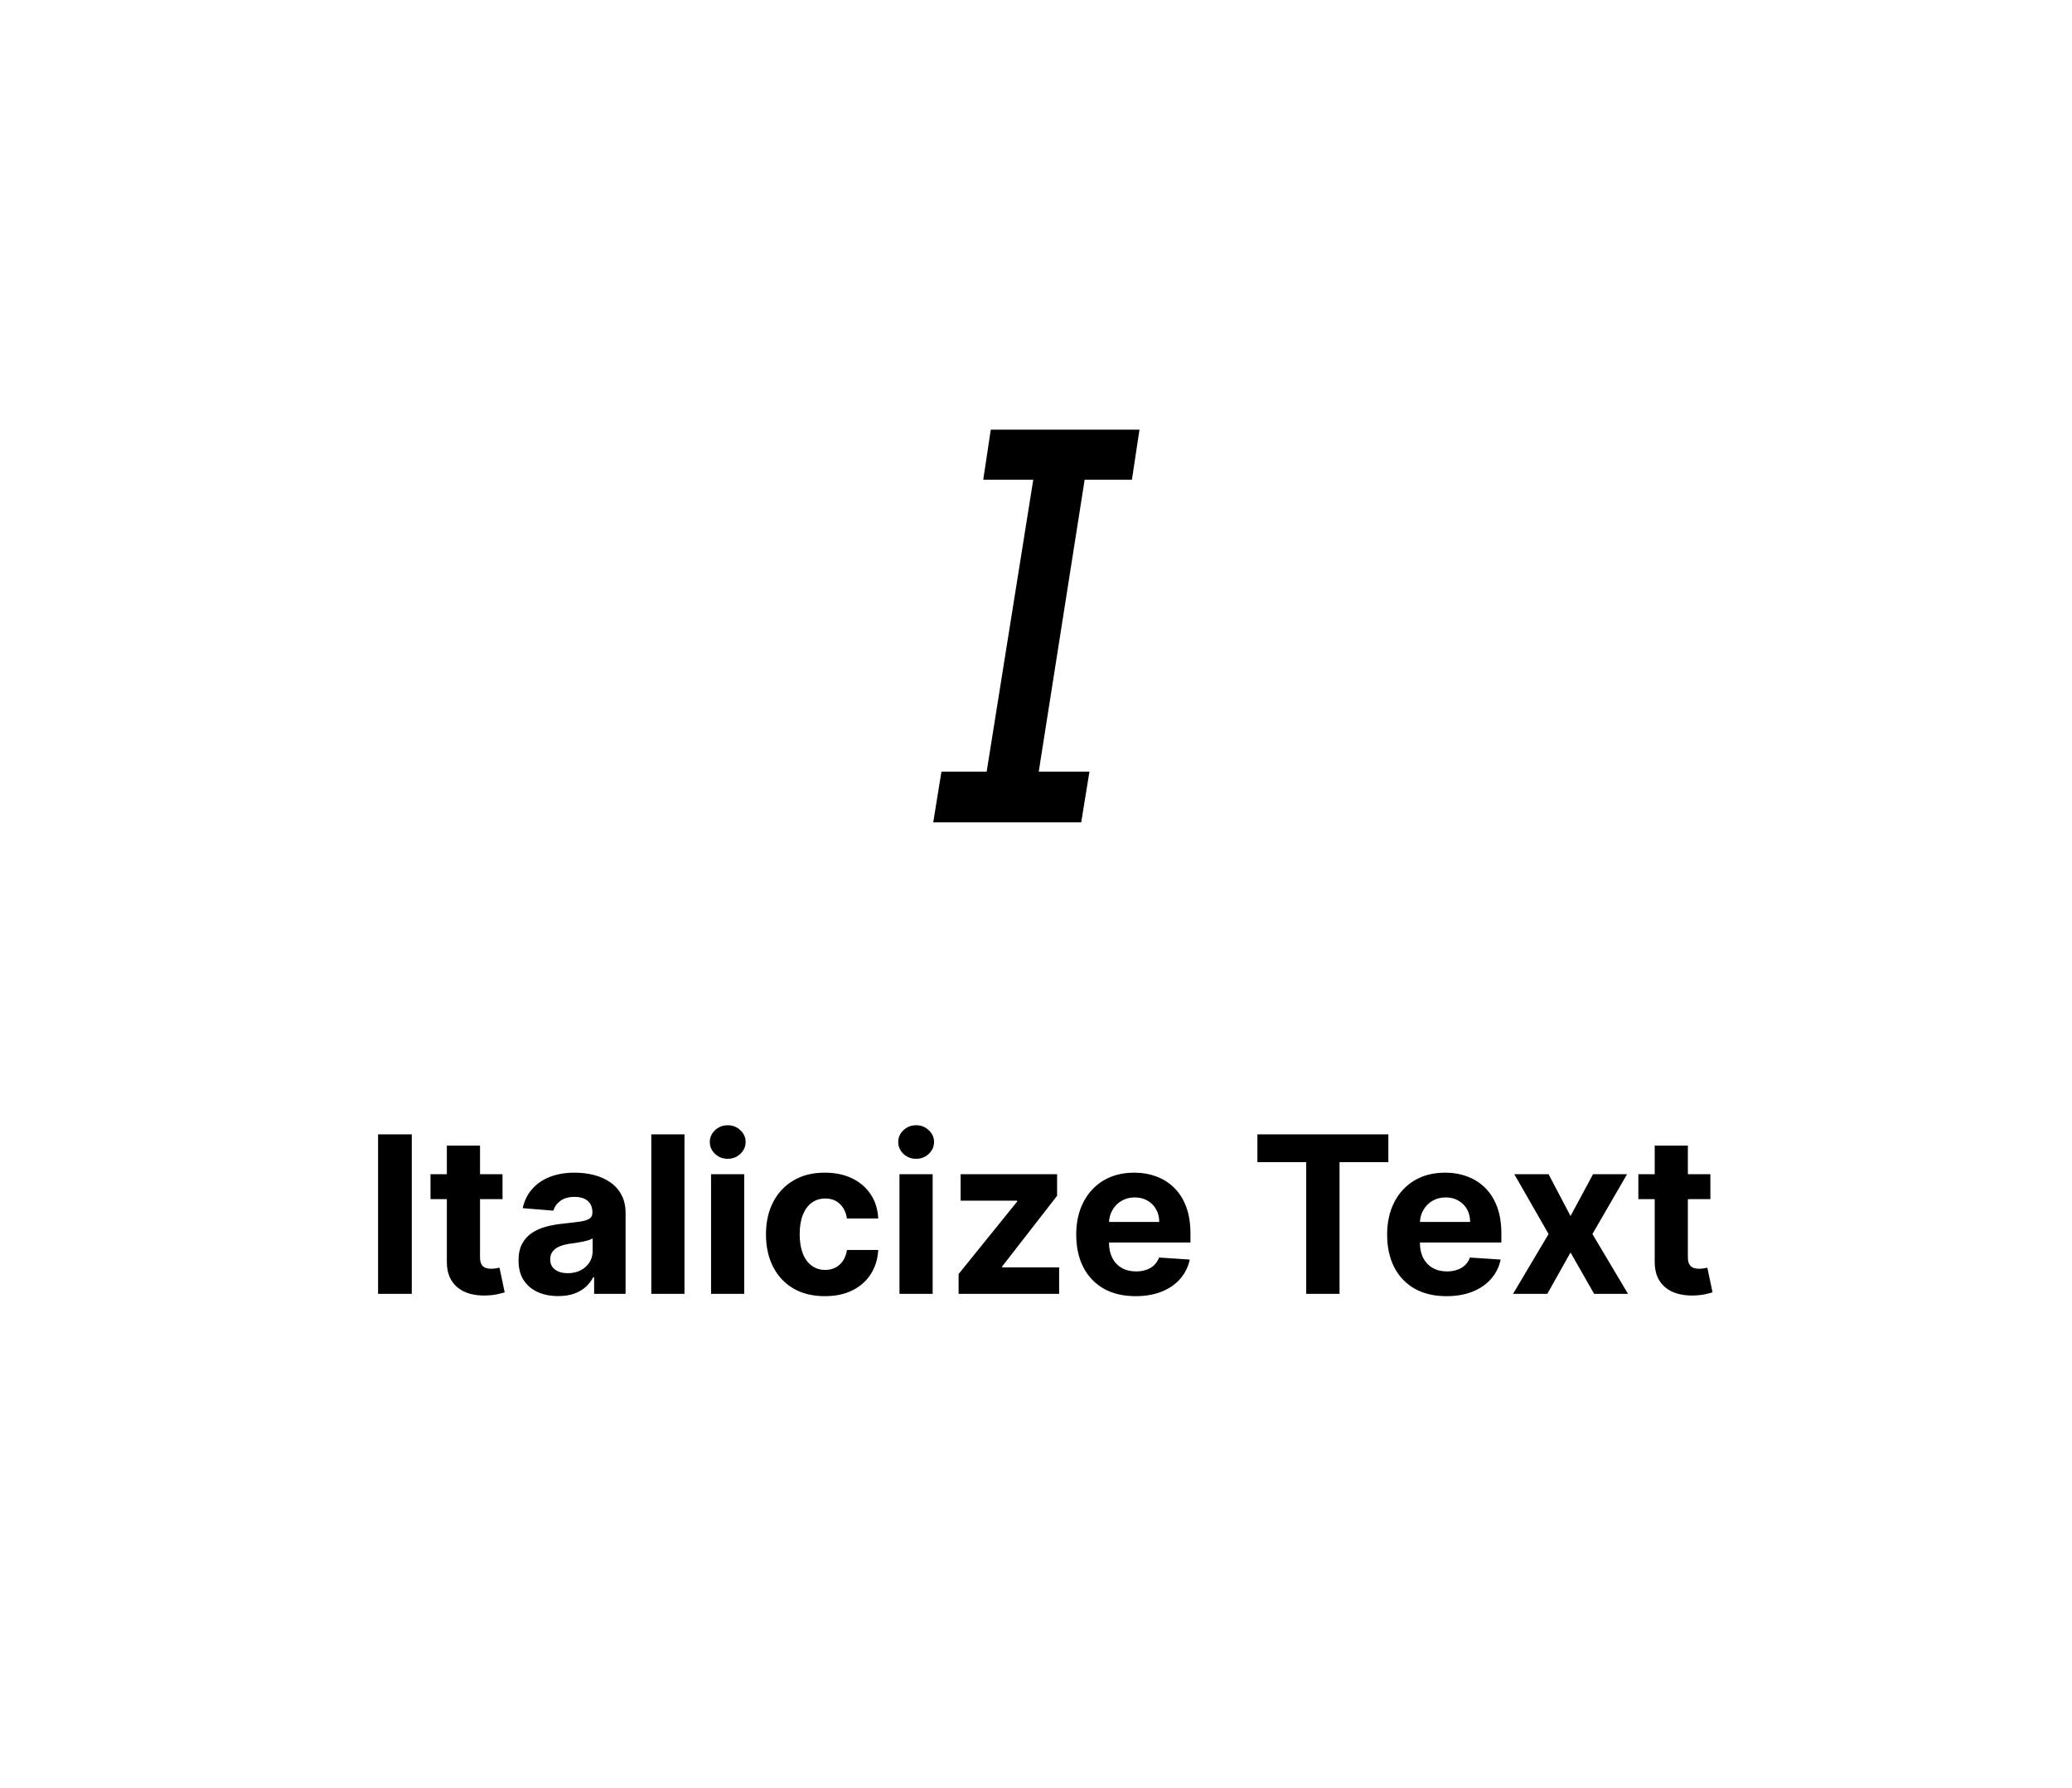
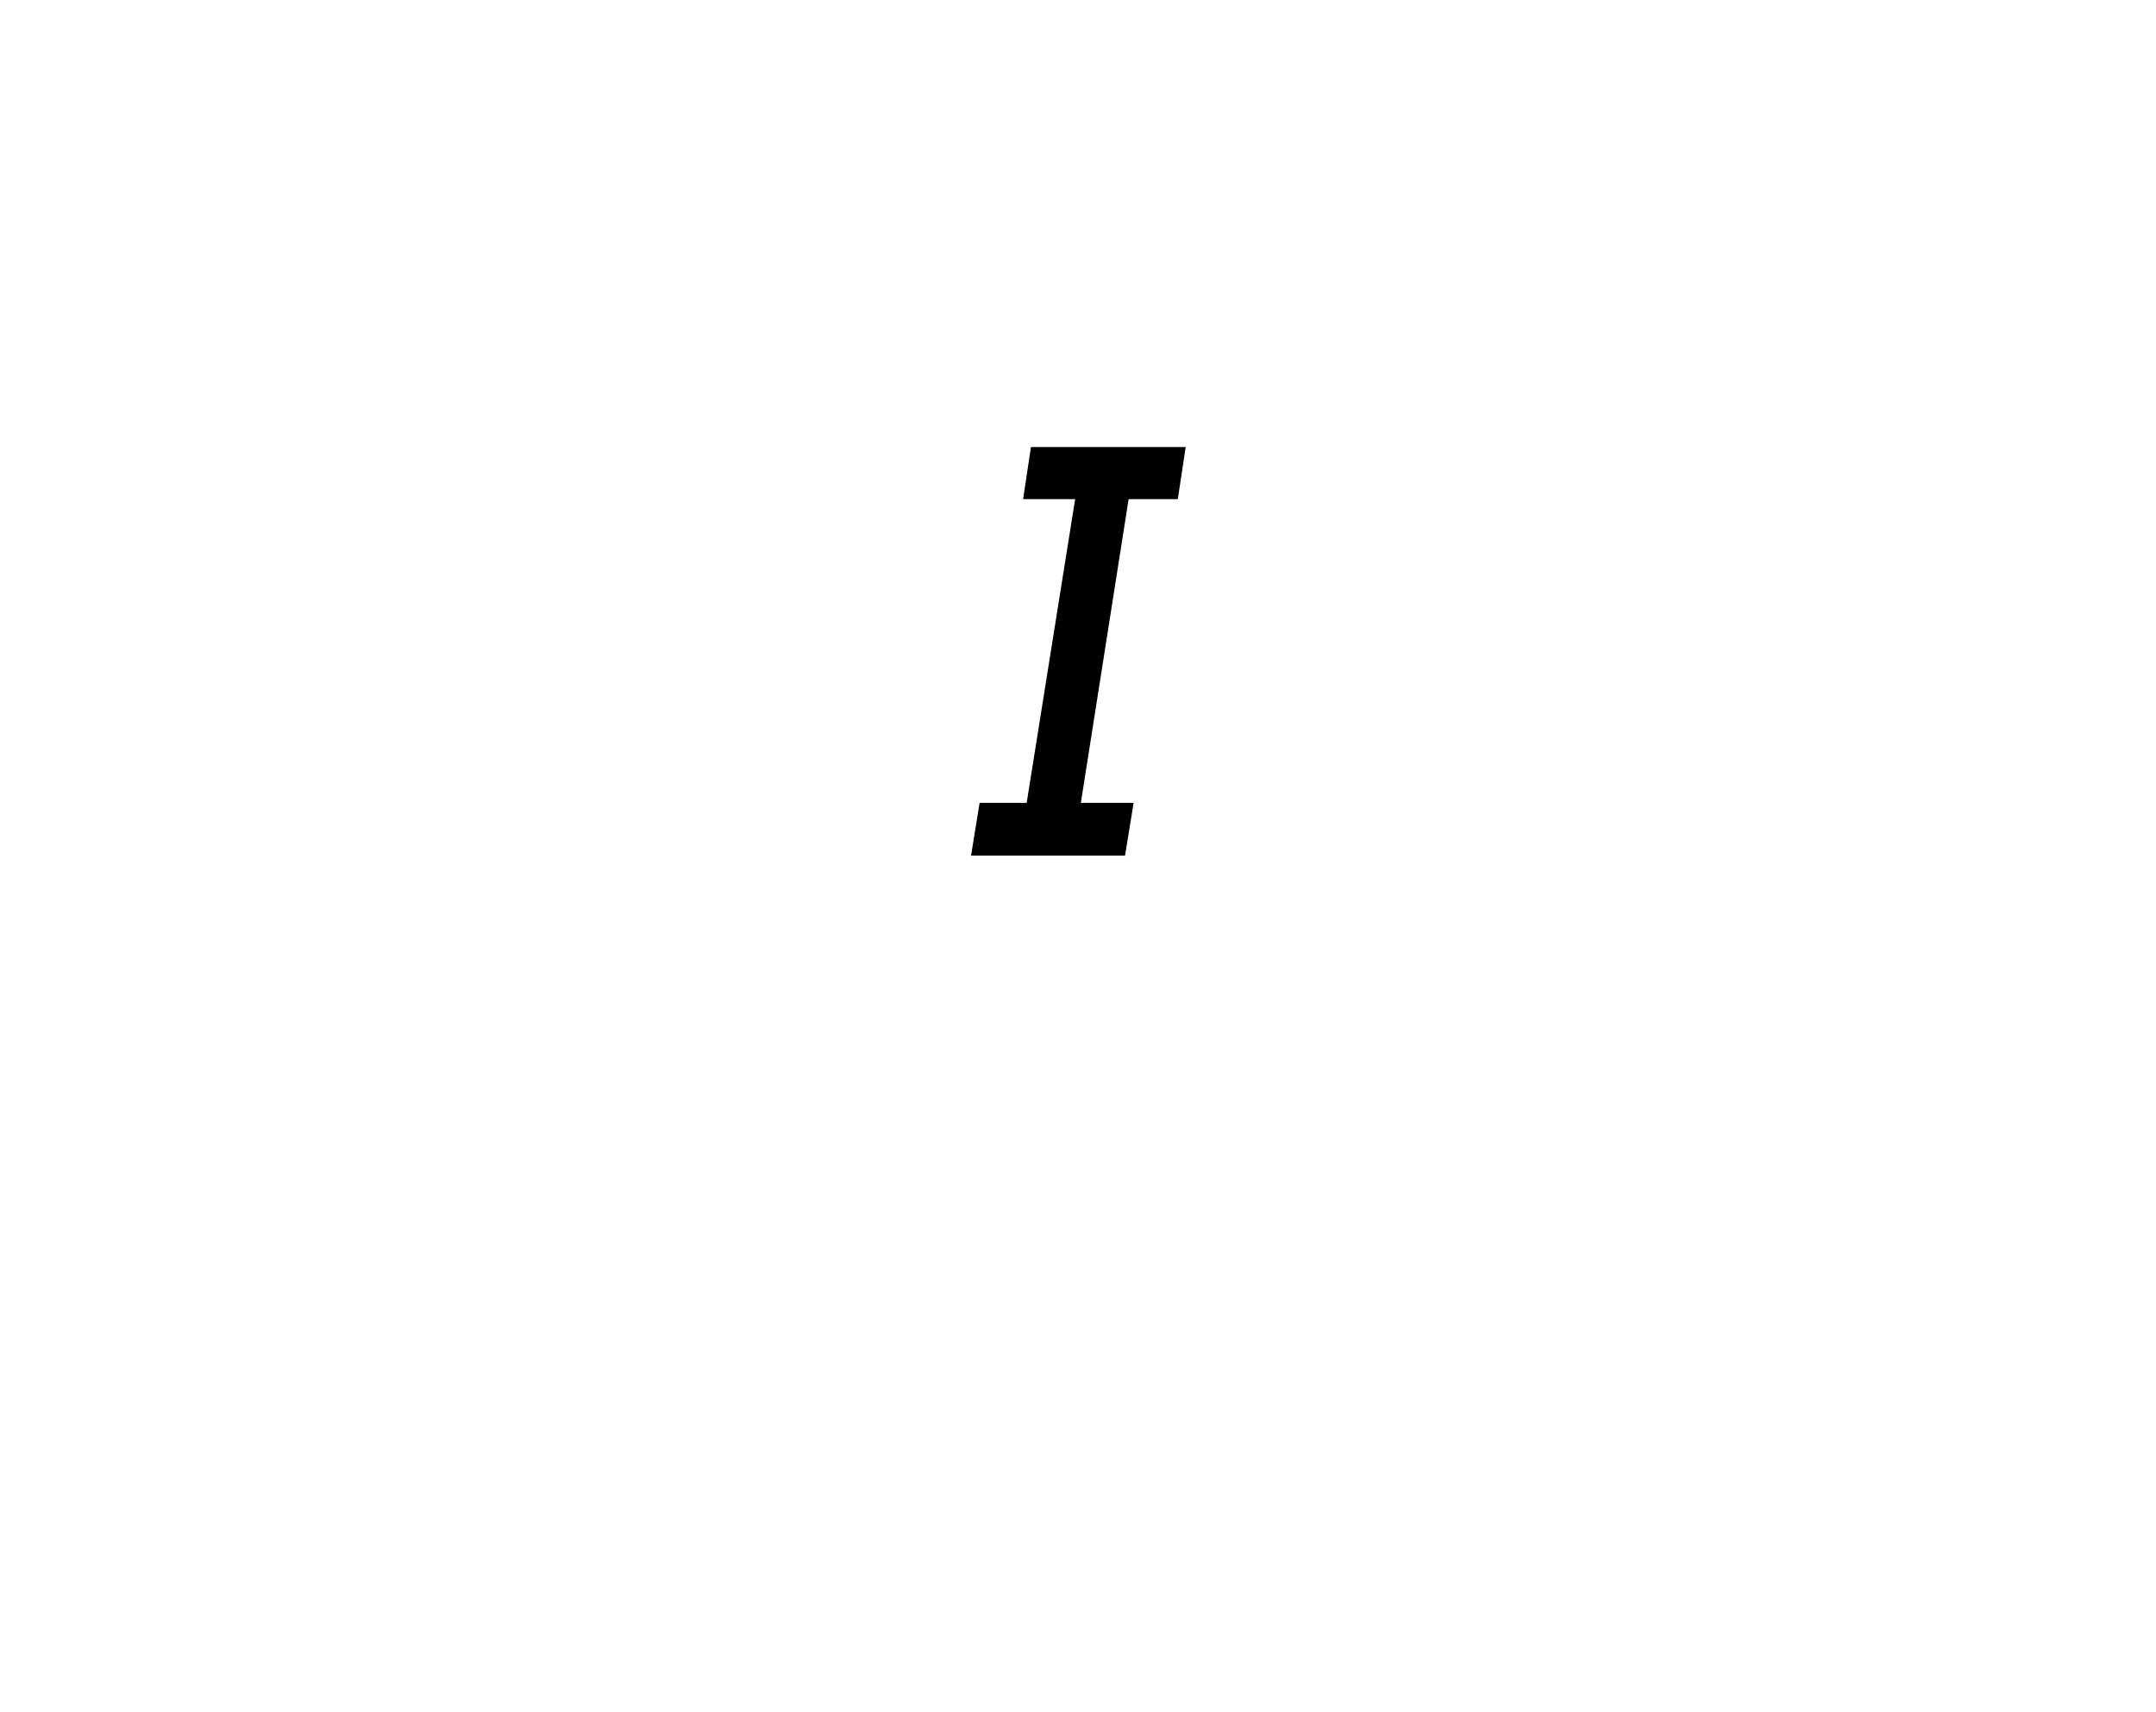
- <svg xmlns="http://www.w3.org/2000/svg" width="189" height="163" viewBox="0 0 189 163" fill="none">
+ <svg xmlns="http://www.w3.org/2000/svg" width="189" height="150" viewBox="0 0 189 150" fill="none">
  <path d="M94.25 43.75H89.688L90.375 39.188H103.938L103.25 43.75H98.938L94.75 70.375H99.375L98.625 75H85.125L85.875 70.375H90L94.25 43.75Z" fill="black" />
-   <path d="M37.562 103.455V118H34.487V103.455H37.562ZM45.838 107.091V109.364H39.269V107.091H45.838ZM40.76 104.477H43.785V114.648C43.785 114.927 43.828 115.145 43.913 115.301C43.999 115.453 44.117 115.559 44.269 115.621C44.425 115.682 44.605 115.713 44.808 115.713C44.95 115.713 45.092 115.701 45.234 115.678C45.376 115.649 45.485 115.628 45.561 115.614L46.037 117.865C45.885 117.912 45.672 117.967 45.398 118.028C45.123 118.095 44.789 118.135 44.396 118.149C43.667 118.178 43.028 118.08 42.479 117.858C41.934 117.635 41.51 117.29 41.207 116.821C40.904 116.352 40.755 115.76 40.76 115.045V104.477ZM50.92 118.206C50.224 118.206 49.603 118.085 49.059 117.844C48.514 117.598 48.084 117.235 47.766 116.757C47.454 116.274 47.298 115.673 47.298 114.953C47.298 114.347 47.409 113.838 47.631 113.426C47.854 113.014 48.157 112.683 48.541 112.432C48.924 112.181 49.36 111.991 49.847 111.864C50.34 111.736 50.856 111.646 51.396 111.594C52.03 111.527 52.541 111.466 52.93 111.409C53.318 111.348 53.6 111.258 53.775 111.139C53.95 111.021 54.038 110.846 54.038 110.614V110.571C54.038 110.121 53.896 109.773 53.611 109.527C53.332 109.281 52.934 109.158 52.418 109.158C51.874 109.158 51.441 109.278 51.119 109.52C50.797 109.757 50.584 110.055 50.479 110.415L47.681 110.188C47.823 109.525 48.102 108.952 48.519 108.469C48.936 107.981 49.473 107.607 50.131 107.347C50.794 107.081 51.561 106.949 52.432 106.949C53.039 106.949 53.619 107.02 54.173 107.162C54.731 107.304 55.226 107.524 55.657 107.822C56.093 108.121 56.436 108.504 56.687 108.973C56.938 109.437 57.063 109.993 57.063 110.642V118H54.194V116.487H54.109C53.934 116.828 53.699 117.129 53.406 117.389C53.112 117.645 52.759 117.846 52.347 117.993C51.935 118.135 51.459 118.206 50.92 118.206ZM51.786 116.118C52.231 116.118 52.624 116.03 52.965 115.855C53.306 115.675 53.574 115.434 53.768 115.131C53.962 114.828 54.059 114.484 54.059 114.101V112.943C53.964 113.005 53.834 113.062 53.668 113.114C53.507 113.161 53.325 113.206 53.121 113.249C52.918 113.286 52.714 113.322 52.511 113.355C52.307 113.384 52.122 113.41 51.957 113.433C51.602 113.485 51.291 113.568 51.026 113.682C50.761 113.795 50.555 113.949 50.408 114.143C50.262 114.333 50.188 114.57 50.188 114.854C50.188 115.266 50.337 115.58 50.636 115.798C50.939 116.011 51.322 116.118 51.786 116.118ZM62.436 103.455V118H59.41V103.455H62.436ZM64.86 118V107.091H67.885V118H64.86ZM66.38 105.685C65.93 105.685 65.544 105.536 65.222 105.237C64.905 104.934 64.746 104.572 64.746 104.151C64.746 103.734 64.905 103.376 65.222 103.078C65.544 102.775 65.93 102.624 66.38 102.624C66.829 102.624 67.213 102.775 67.53 103.078C67.852 103.376 68.013 103.734 68.013 104.151C68.013 104.572 67.852 104.934 67.53 105.237C67.213 105.536 66.829 105.685 66.38 105.685ZM75.238 118.213C74.121 118.213 73.159 117.976 72.354 117.503C71.554 117.025 70.939 116.362 70.508 115.514C70.082 114.667 69.869 113.691 69.869 112.588C69.869 111.471 70.084 110.491 70.515 109.648C70.951 108.8 71.568 108.14 72.369 107.666C73.169 107.188 74.121 106.949 75.224 106.949C76.175 106.949 77.009 107.122 77.724 107.467C78.439 107.813 79.004 108.298 79.421 108.923C79.838 109.548 80.067 110.282 80.11 111.125H77.255C77.174 110.58 76.961 110.143 76.616 109.811C76.275 109.475 75.827 109.307 75.273 109.307C74.805 109.307 74.395 109.435 74.045 109.69C73.699 109.941 73.429 110.308 73.235 110.791C73.041 111.274 72.944 111.859 72.944 112.545C72.944 113.241 73.039 113.833 73.228 114.321C73.422 114.809 73.694 115.18 74.045 115.436C74.395 115.692 74.805 115.82 75.273 115.82C75.619 115.82 75.929 115.749 76.204 115.607C76.483 115.464 76.713 115.259 76.893 114.989C77.077 114.714 77.198 114.385 77.255 114.001H80.11C80.063 114.835 79.835 115.569 79.428 116.203C79.026 116.833 78.469 117.325 77.759 117.68C77.049 118.036 76.209 118.213 75.238 118.213ZM82.047 118V107.091H85.073V118H82.047ZM83.567 105.685C83.117 105.685 82.731 105.536 82.409 105.237C82.092 104.934 81.934 104.572 81.934 104.151C81.934 103.734 82.092 103.376 82.409 103.078C82.731 102.775 83.117 102.624 83.567 102.624C84.017 102.624 84.4 102.775 84.718 103.078C85.04 103.376 85.201 103.734 85.201 104.151C85.201 104.572 85.04 104.934 84.718 105.237C84.4 105.536 84.017 105.685 83.567 105.685ZM87.44 118V116.196L92.781 109.584V109.506H87.624V107.091H96.424V109.058L91.41 115.507V115.585H96.609V118H87.44ZM103.581 118.213C102.459 118.213 101.493 117.986 100.684 117.531C99.879 117.072 99.258 116.423 98.823 115.585C98.387 114.742 98.169 113.746 98.169 112.595C98.169 111.473 98.387 110.488 98.823 109.641C99.258 108.793 99.872 108.133 100.662 107.659C101.458 107.186 102.391 106.949 103.461 106.949C104.18 106.949 104.85 107.065 105.471 107.297C106.096 107.524 106.64 107.867 107.104 108.327C107.573 108.786 107.937 109.364 108.198 110.06C108.458 110.751 108.588 111.561 108.588 112.489V113.32H99.377V111.445H105.74C105.74 111.009 105.646 110.623 105.456 110.287C105.267 109.951 105.004 109.688 104.668 109.499C104.337 109.304 103.951 109.207 103.51 109.207C103.051 109.207 102.644 109.314 102.289 109.527C101.938 109.735 101.664 110.017 101.465 110.372C101.266 110.723 101.164 111.113 101.159 111.544V113.327C101.159 113.866 101.259 114.333 101.458 114.726C101.661 115.119 101.948 115.422 102.317 115.635C102.686 115.848 103.124 115.955 103.631 115.955C103.967 115.955 104.275 115.907 104.554 115.812C104.834 115.718 105.073 115.576 105.272 115.386C105.471 115.197 105.622 114.965 105.726 114.69L108.525 114.875C108.382 115.547 108.091 116.134 107.651 116.636C107.215 117.134 106.652 117.522 105.961 117.801C105.274 118.076 104.481 118.213 103.581 118.213ZM114.695 105.99V103.455H126.641V105.99H122.188V118H119.148V105.99H114.695ZM131.941 118.213C130.819 118.213 129.853 117.986 129.043 117.531C128.238 117.072 127.618 116.423 127.182 115.585C126.747 114.742 126.529 113.746 126.529 112.595C126.529 111.473 126.747 110.488 127.182 109.641C127.618 108.793 128.231 108.133 129.022 107.659C129.817 107.186 130.75 106.949 131.82 106.949C132.54 106.949 133.21 107.065 133.83 107.297C134.455 107.524 134.999 107.867 135.463 108.327C135.932 108.786 136.297 109.364 136.557 110.06C136.818 110.751 136.948 111.561 136.948 112.489V113.32H127.736V111.445H134.1C134.1 111.009 134.005 110.623 133.816 110.287C133.626 109.951 133.364 109.688 133.027 109.499C132.696 109.304 132.31 109.207 131.87 109.207C131.41 109.207 131.003 109.314 130.648 109.527C130.298 109.735 130.023 110.017 129.824 110.372C129.625 110.723 129.524 111.113 129.519 111.544V113.327C129.519 113.866 129.618 114.333 129.817 114.726C130.021 115.119 130.307 115.422 130.676 115.635C131.046 115.848 131.484 115.955 131.99 115.955C132.327 115.955 132.634 115.907 132.914 115.812C133.193 115.718 133.432 115.576 133.631 115.386C133.83 115.197 133.981 114.965 134.086 114.69L136.884 114.875C136.742 115.547 136.451 116.134 136.01 116.636C135.575 117.134 135.011 117.522 134.32 117.801C133.633 118.076 132.84 118.213 131.941 118.213ZM141.255 107.091L143.258 110.905L145.311 107.091H148.414L145.254 112.545L148.5 118H145.41L143.258 114.229L141.142 118H138.017L141.255 112.545L138.13 107.091H141.255ZM156.014 107.091V109.364H149.444V107.091H156.014ZM150.936 104.477H153.961V114.648C153.961 114.927 154.004 115.145 154.089 115.301C154.174 115.453 154.293 115.559 154.444 115.621C154.6 115.682 154.78 115.713 154.984 115.713C155.126 115.713 155.268 115.701 155.41 115.678C155.552 115.649 155.661 115.628 155.737 115.614L156.213 117.865C156.061 117.912 155.848 117.967 155.574 118.028C155.299 118.095 154.965 118.135 154.572 118.149C153.843 118.178 153.204 118.08 152.654 117.858C152.11 117.635 151.686 117.29 151.383 116.821C151.08 116.352 150.931 115.76 150.936 115.045V104.477Z" fill="black" />
</svg>
